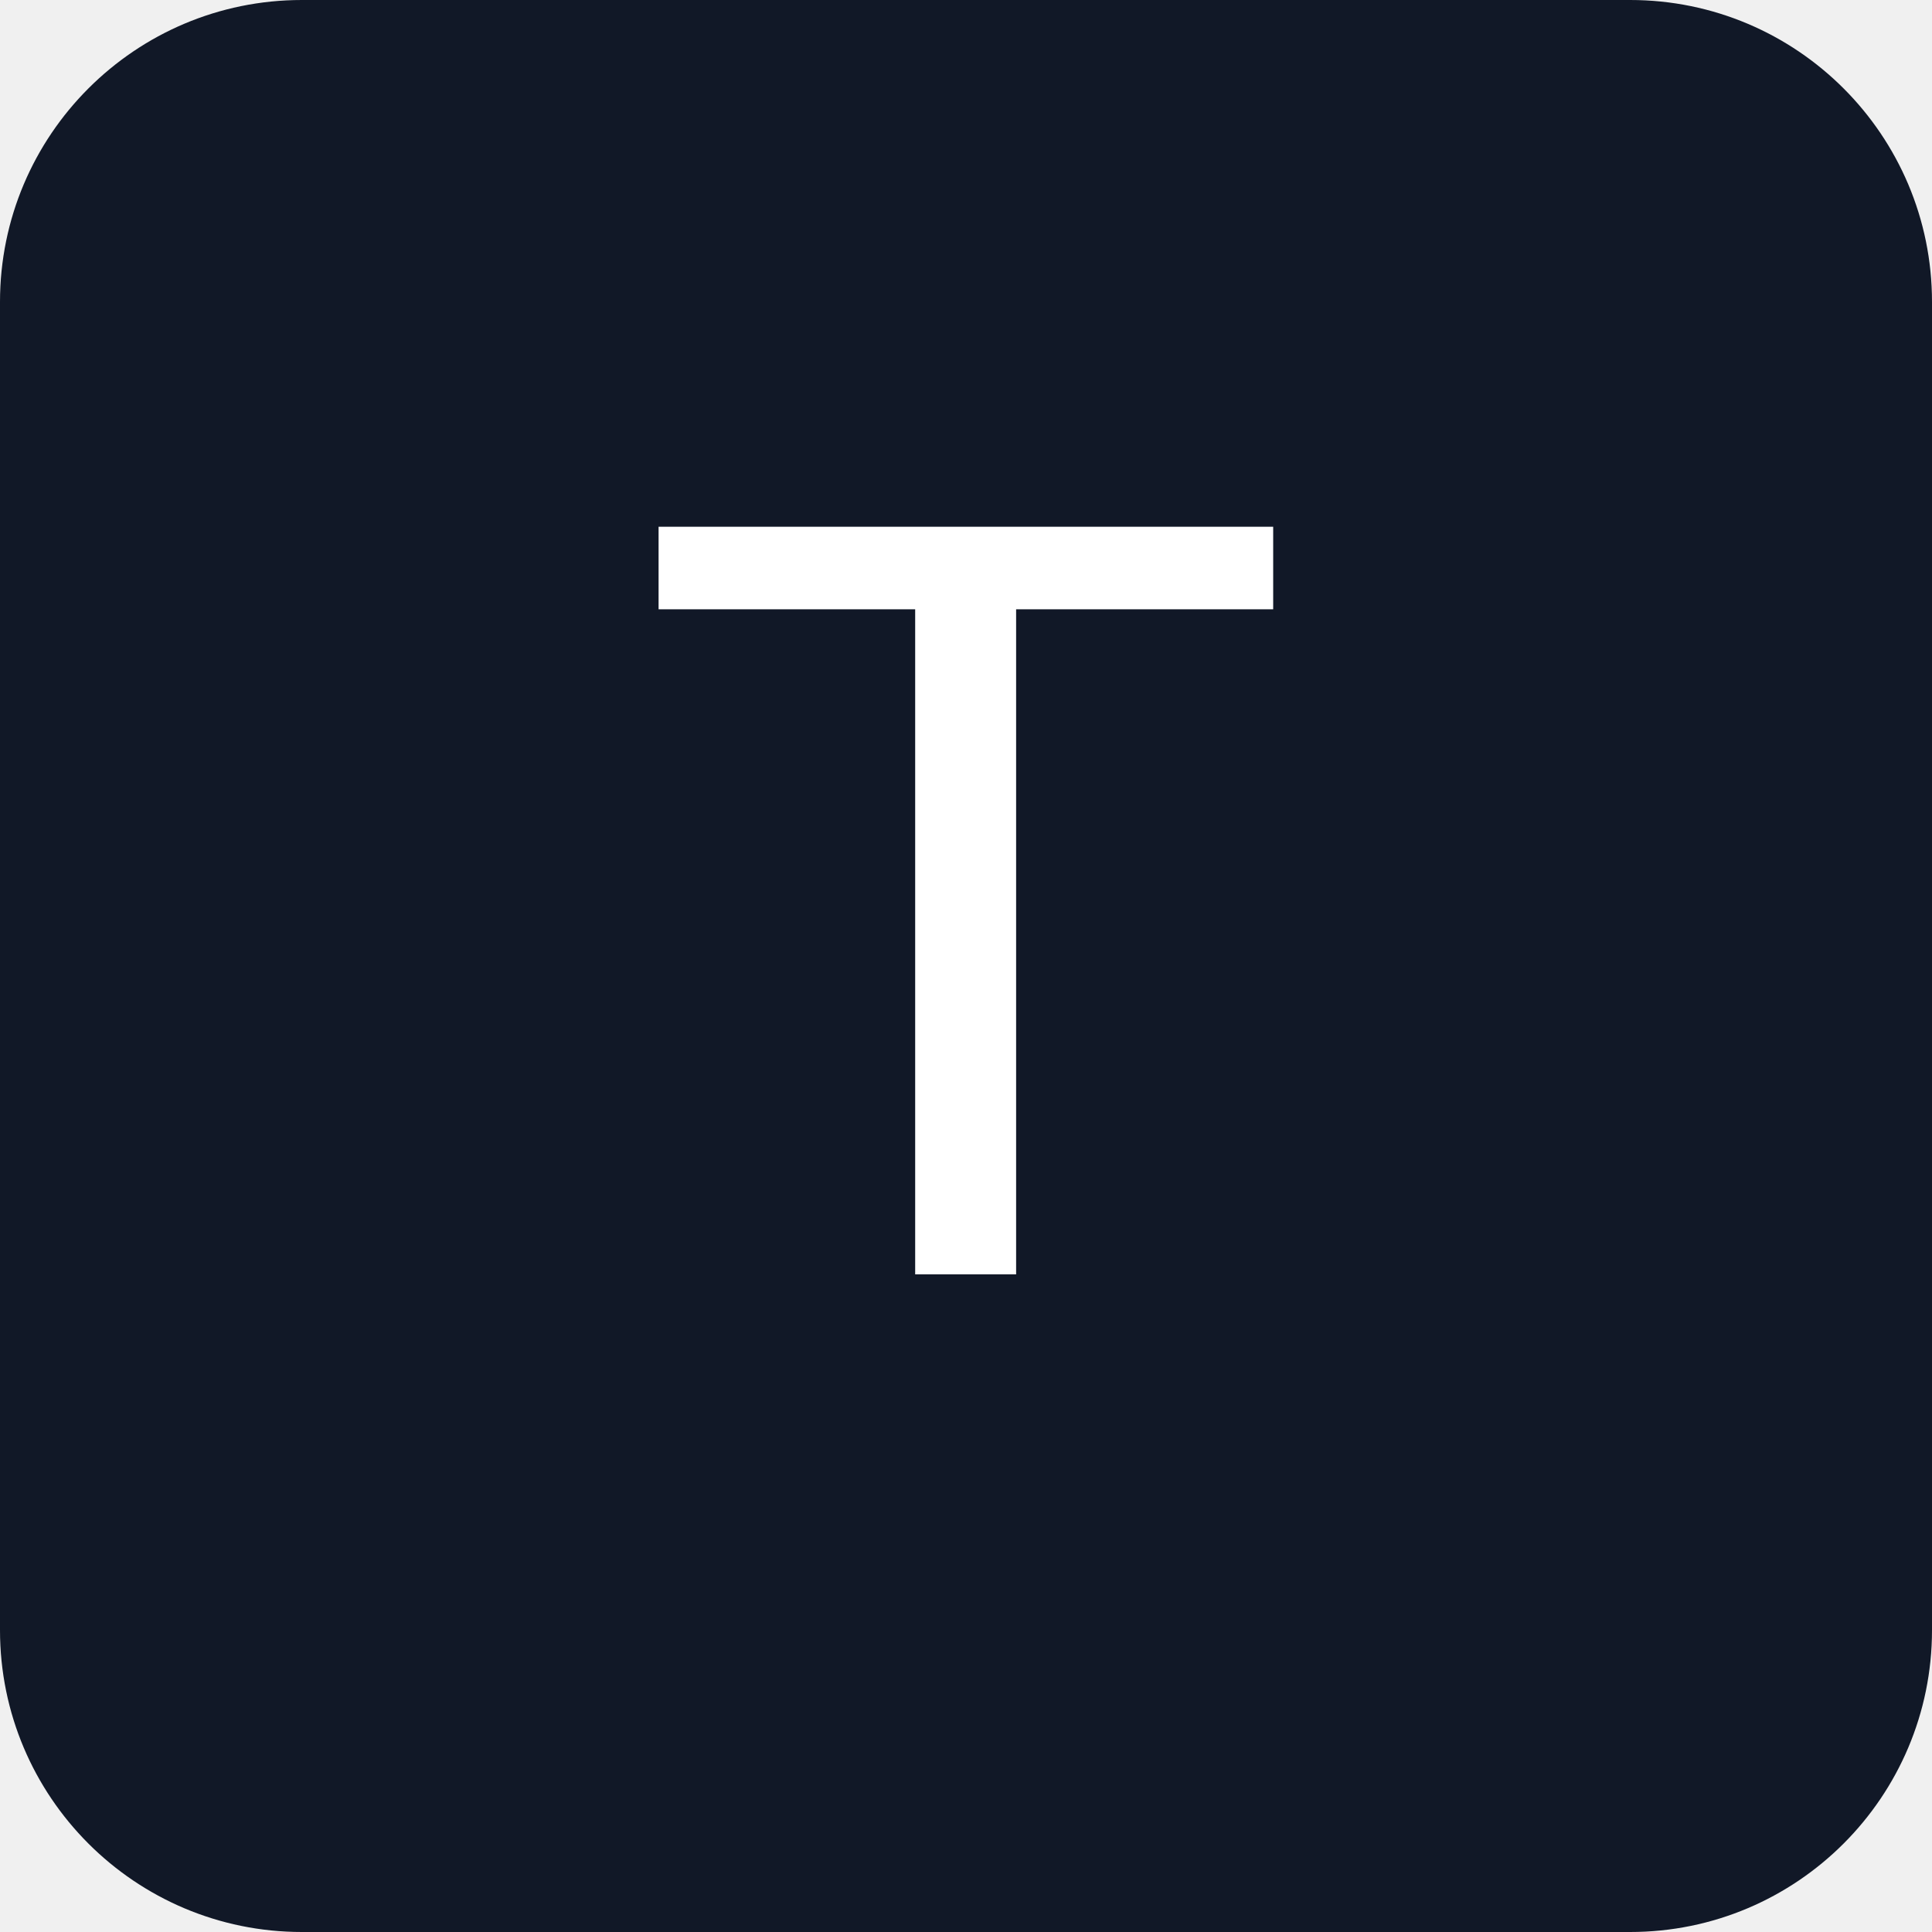
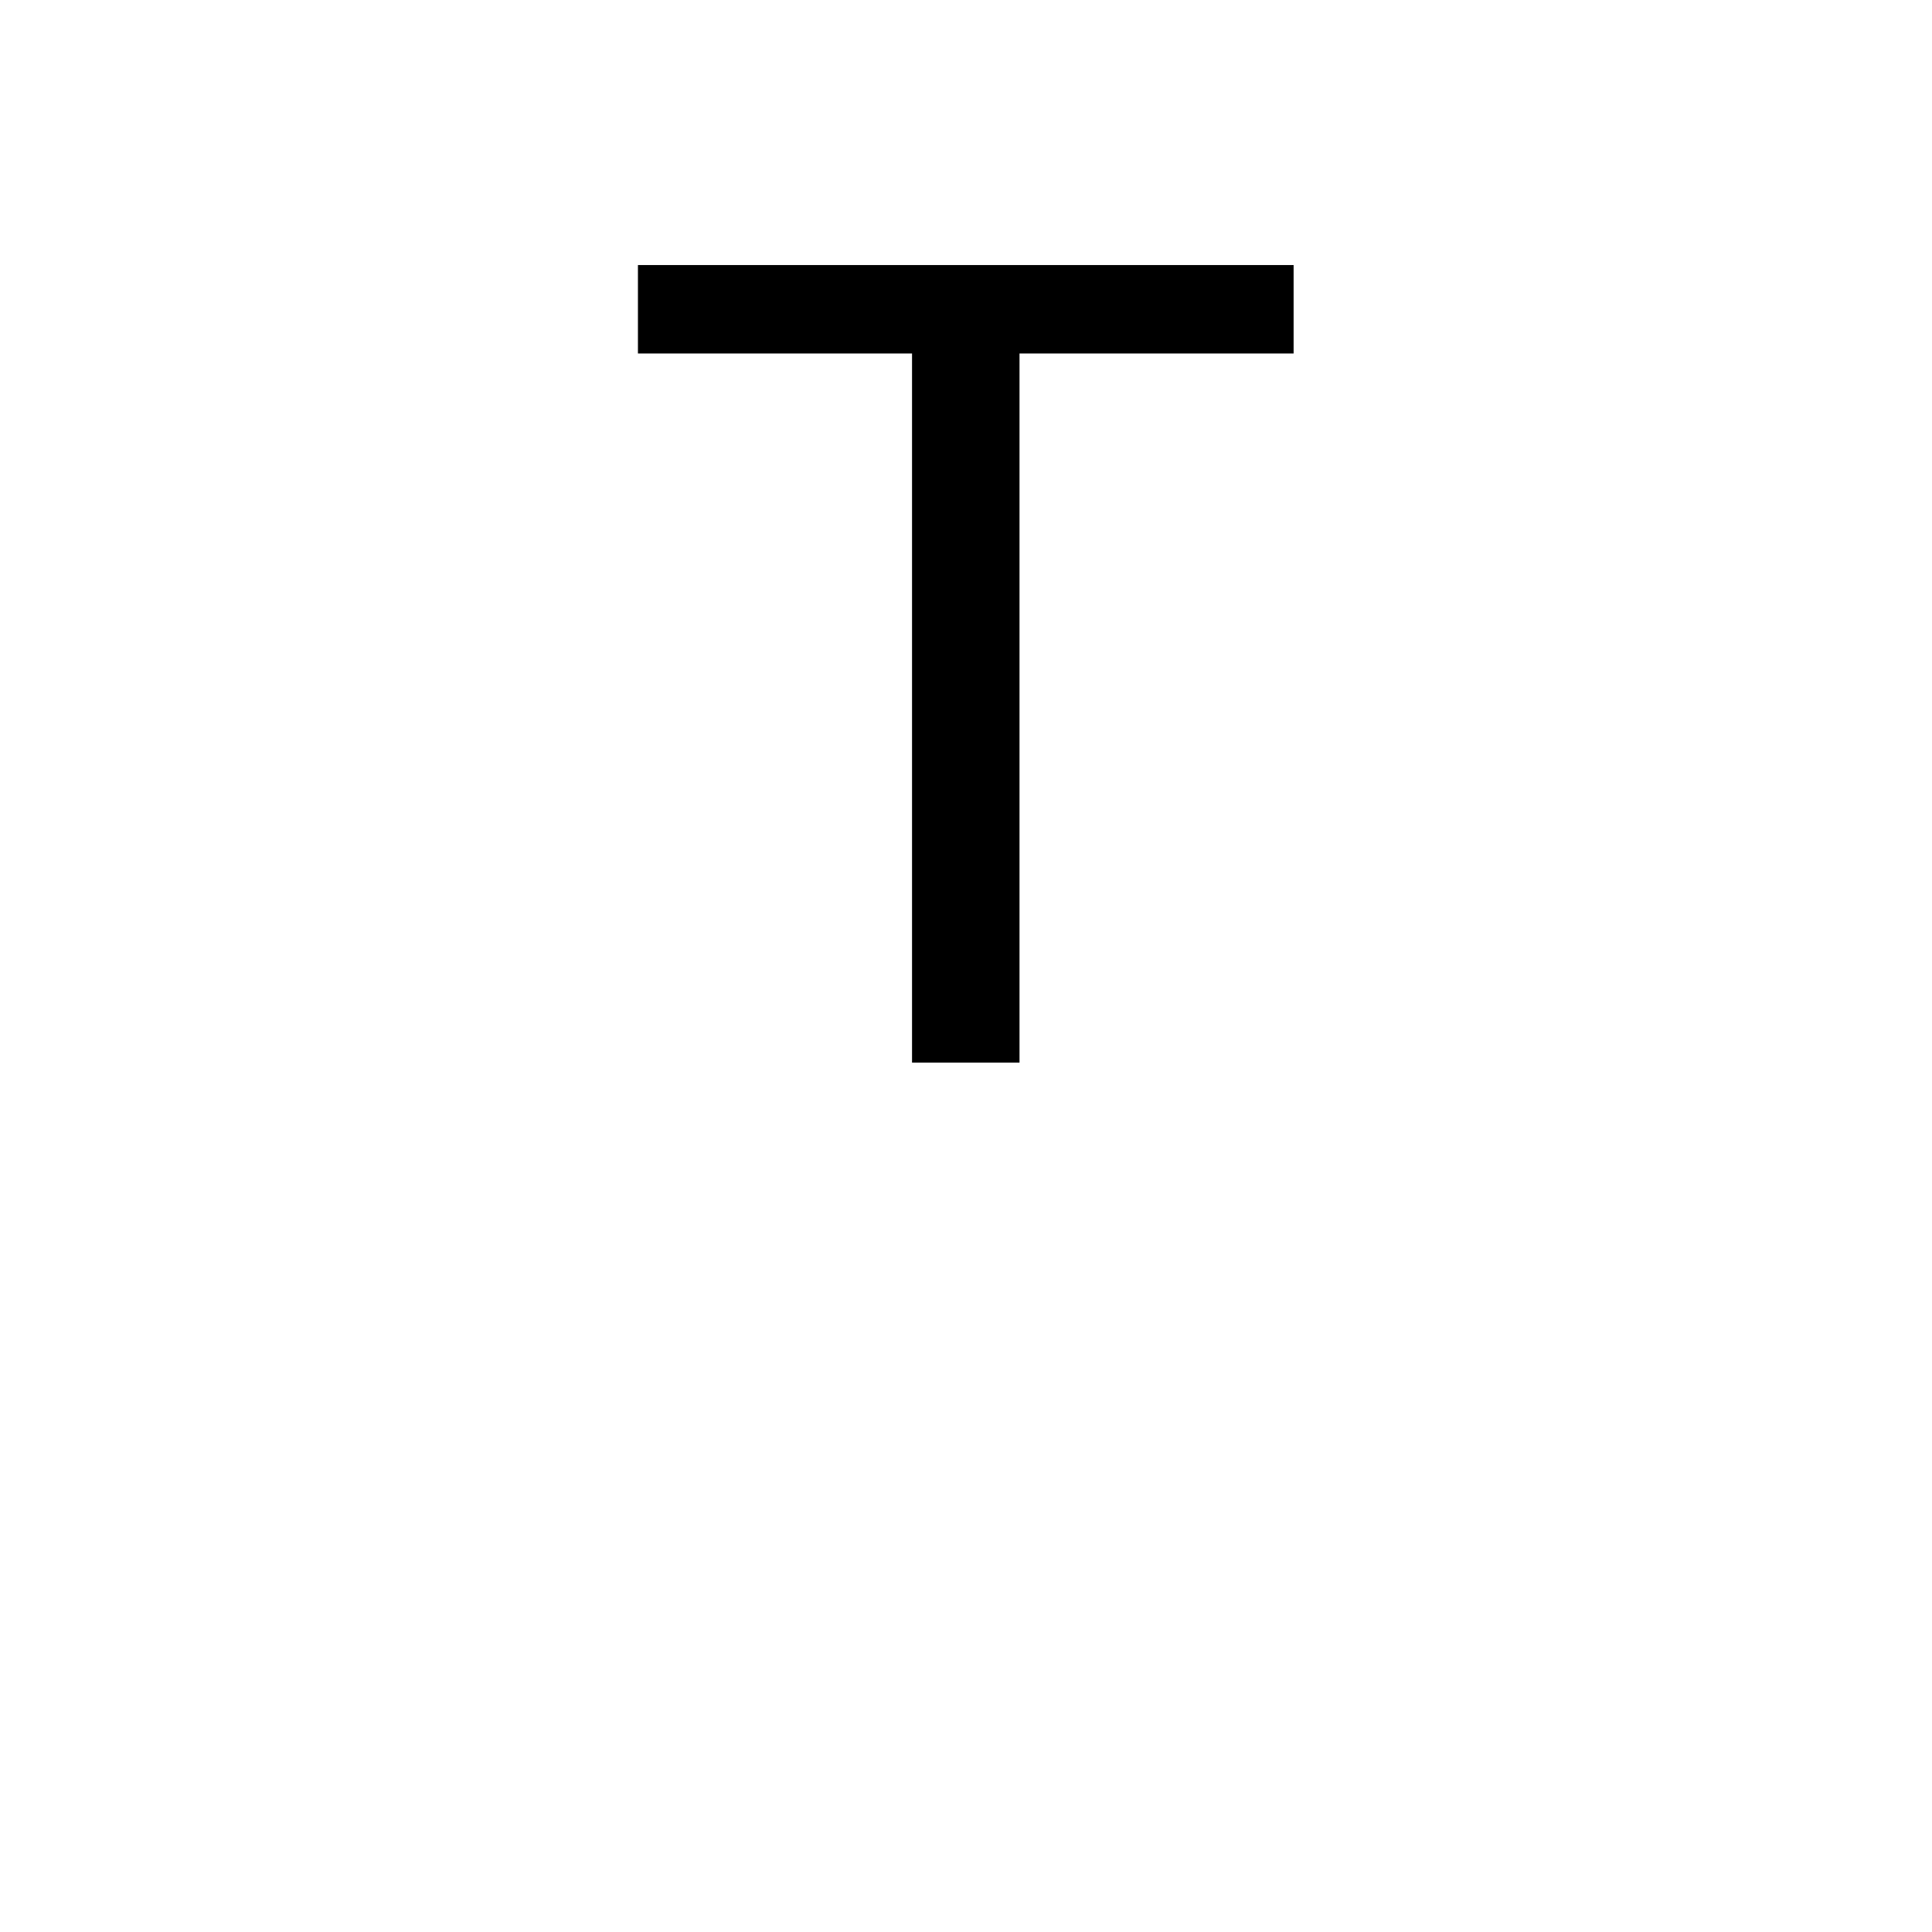
- <svg xmlns="http://www.w3.org/2000/svg" viewBox="0 0 64 64">
-   <rect width="64" height="64" rx="10" fill="#111827" />
-   <text x="50%" y="50%" dominant-baseline="middle" text-anchor="middle" font-family="Arial,Helvetica,sans-serif" font-size="36" fill="#ffffff">T</text>
+ <svg xmlns="http://www.w3.org/2000/svg" viewBox="0 0 100 100">
+   <rect width="100" height="100" fill="white" />
+   <text x="50%" y="55%" text-anchor="middle" font-size="60" font-family="Arial, sans-serif" fill="black">T</text>
</svg>
